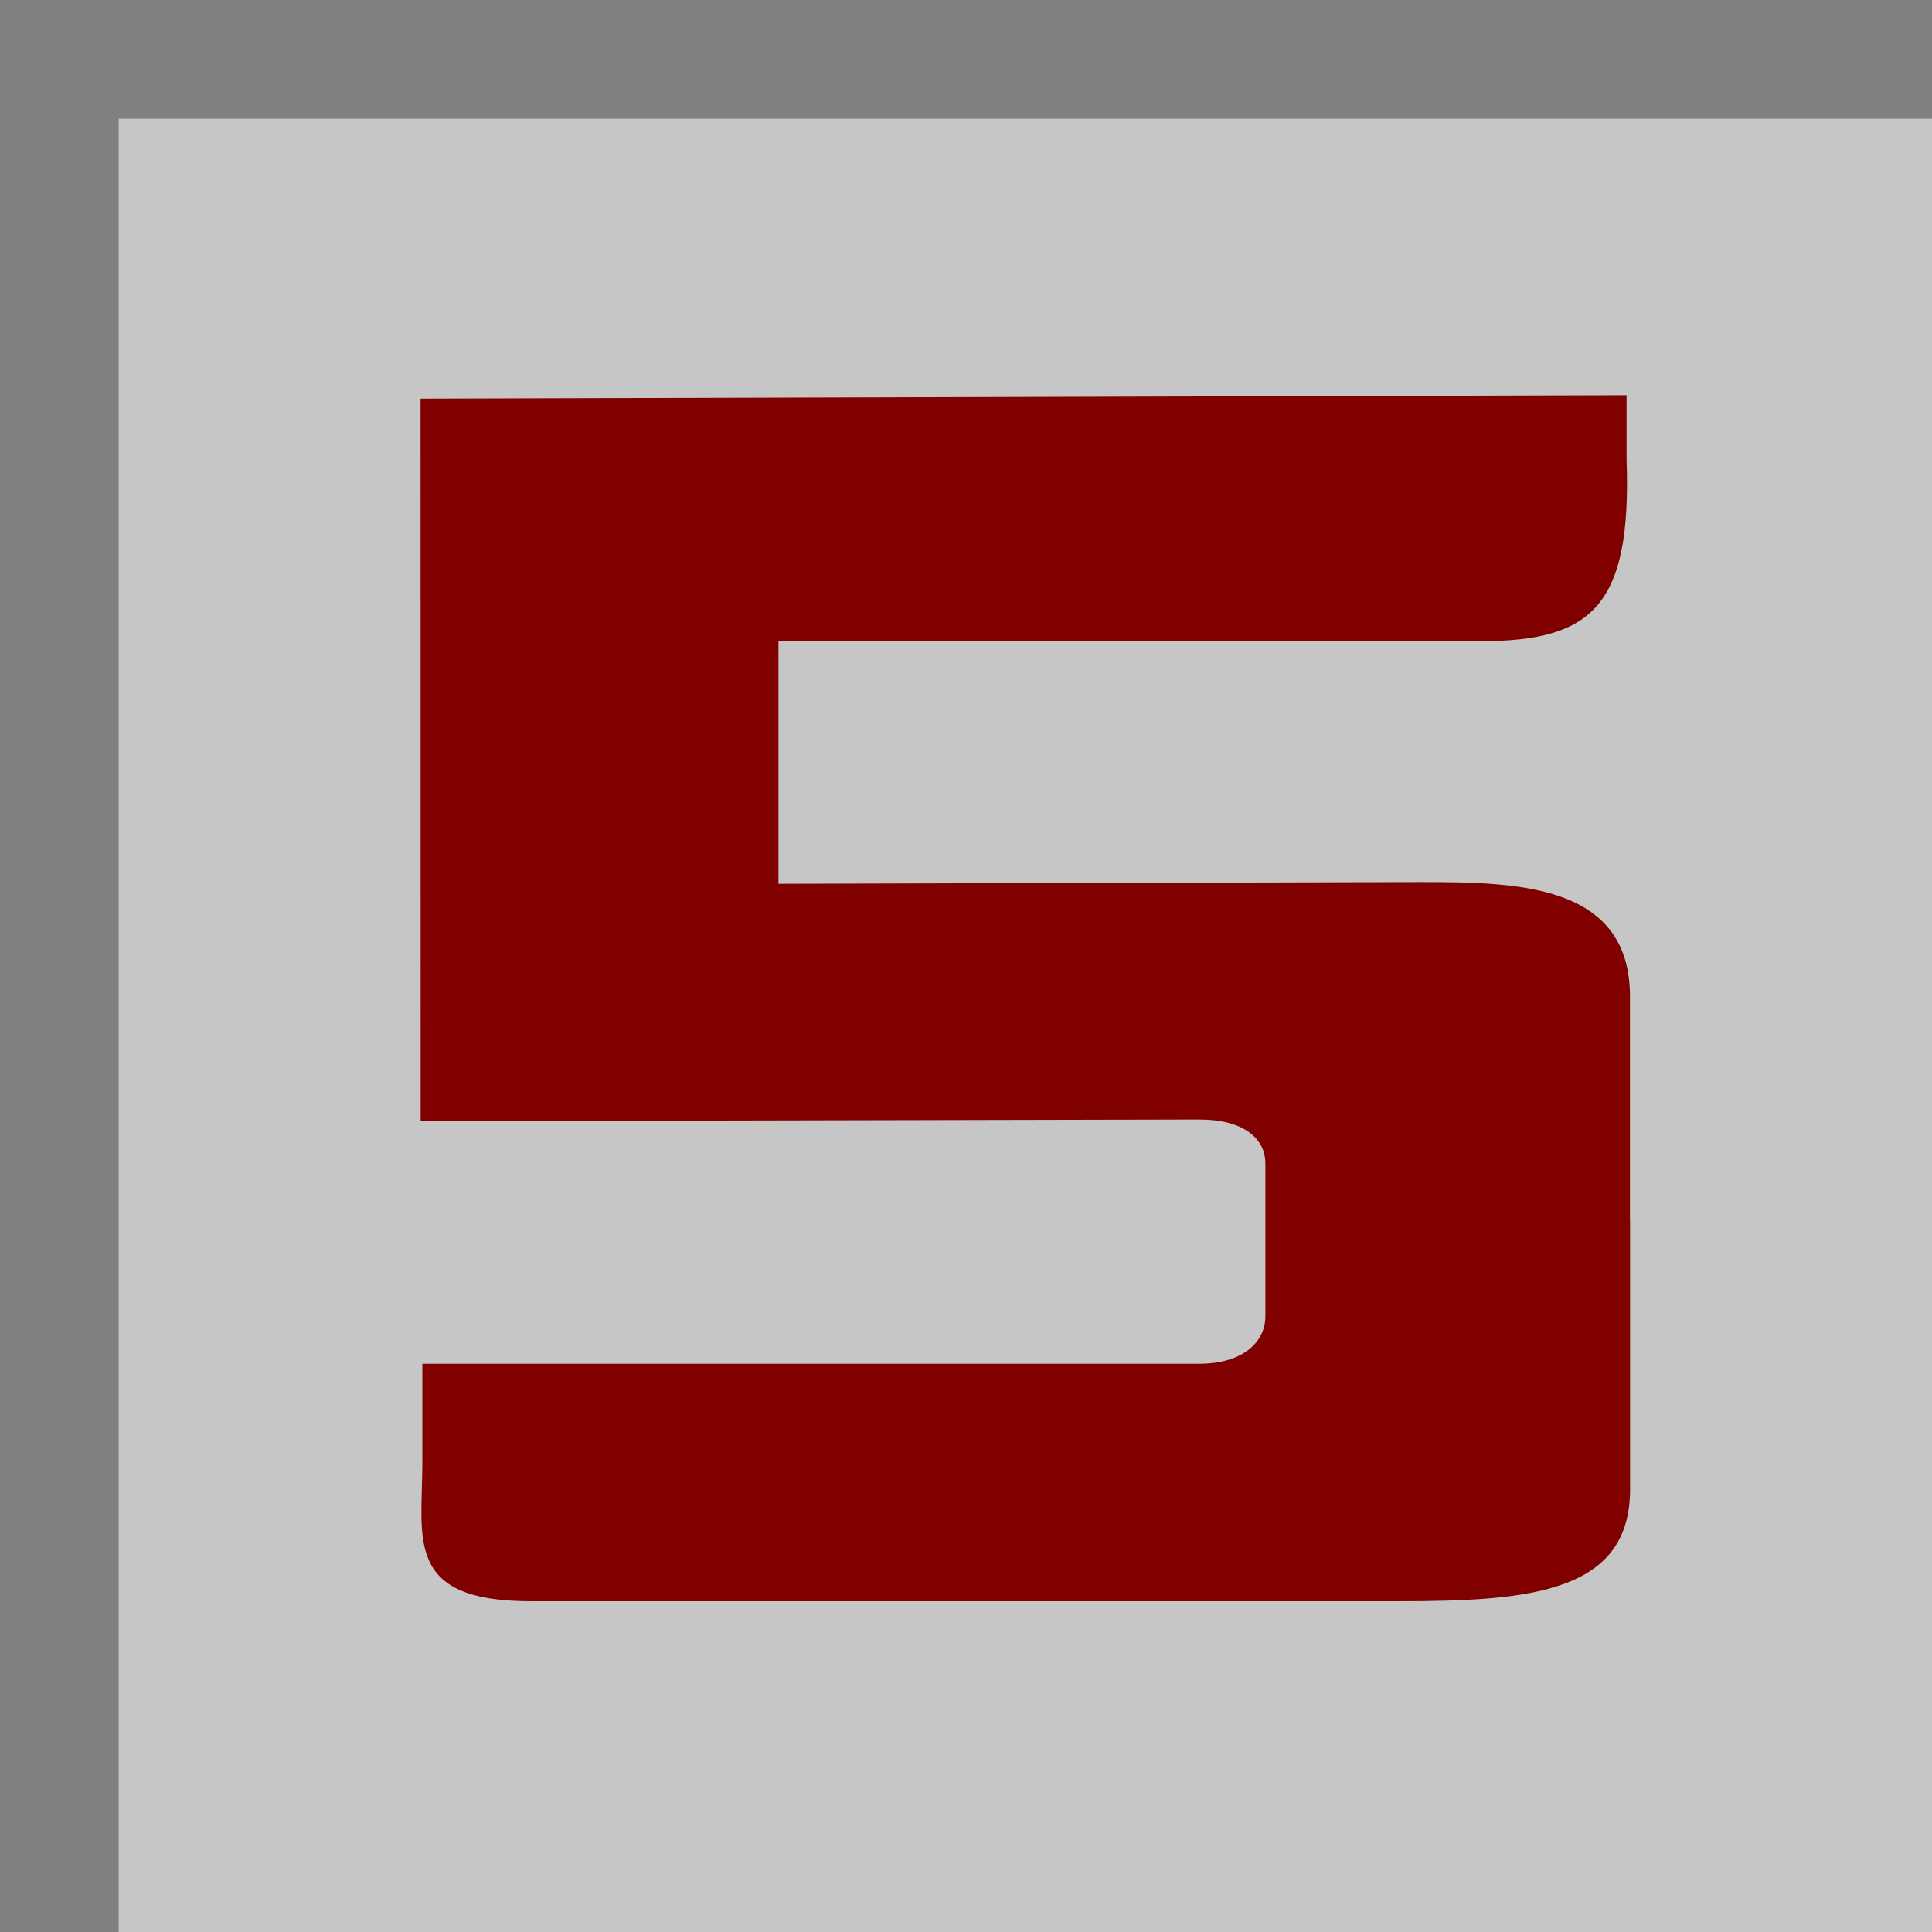
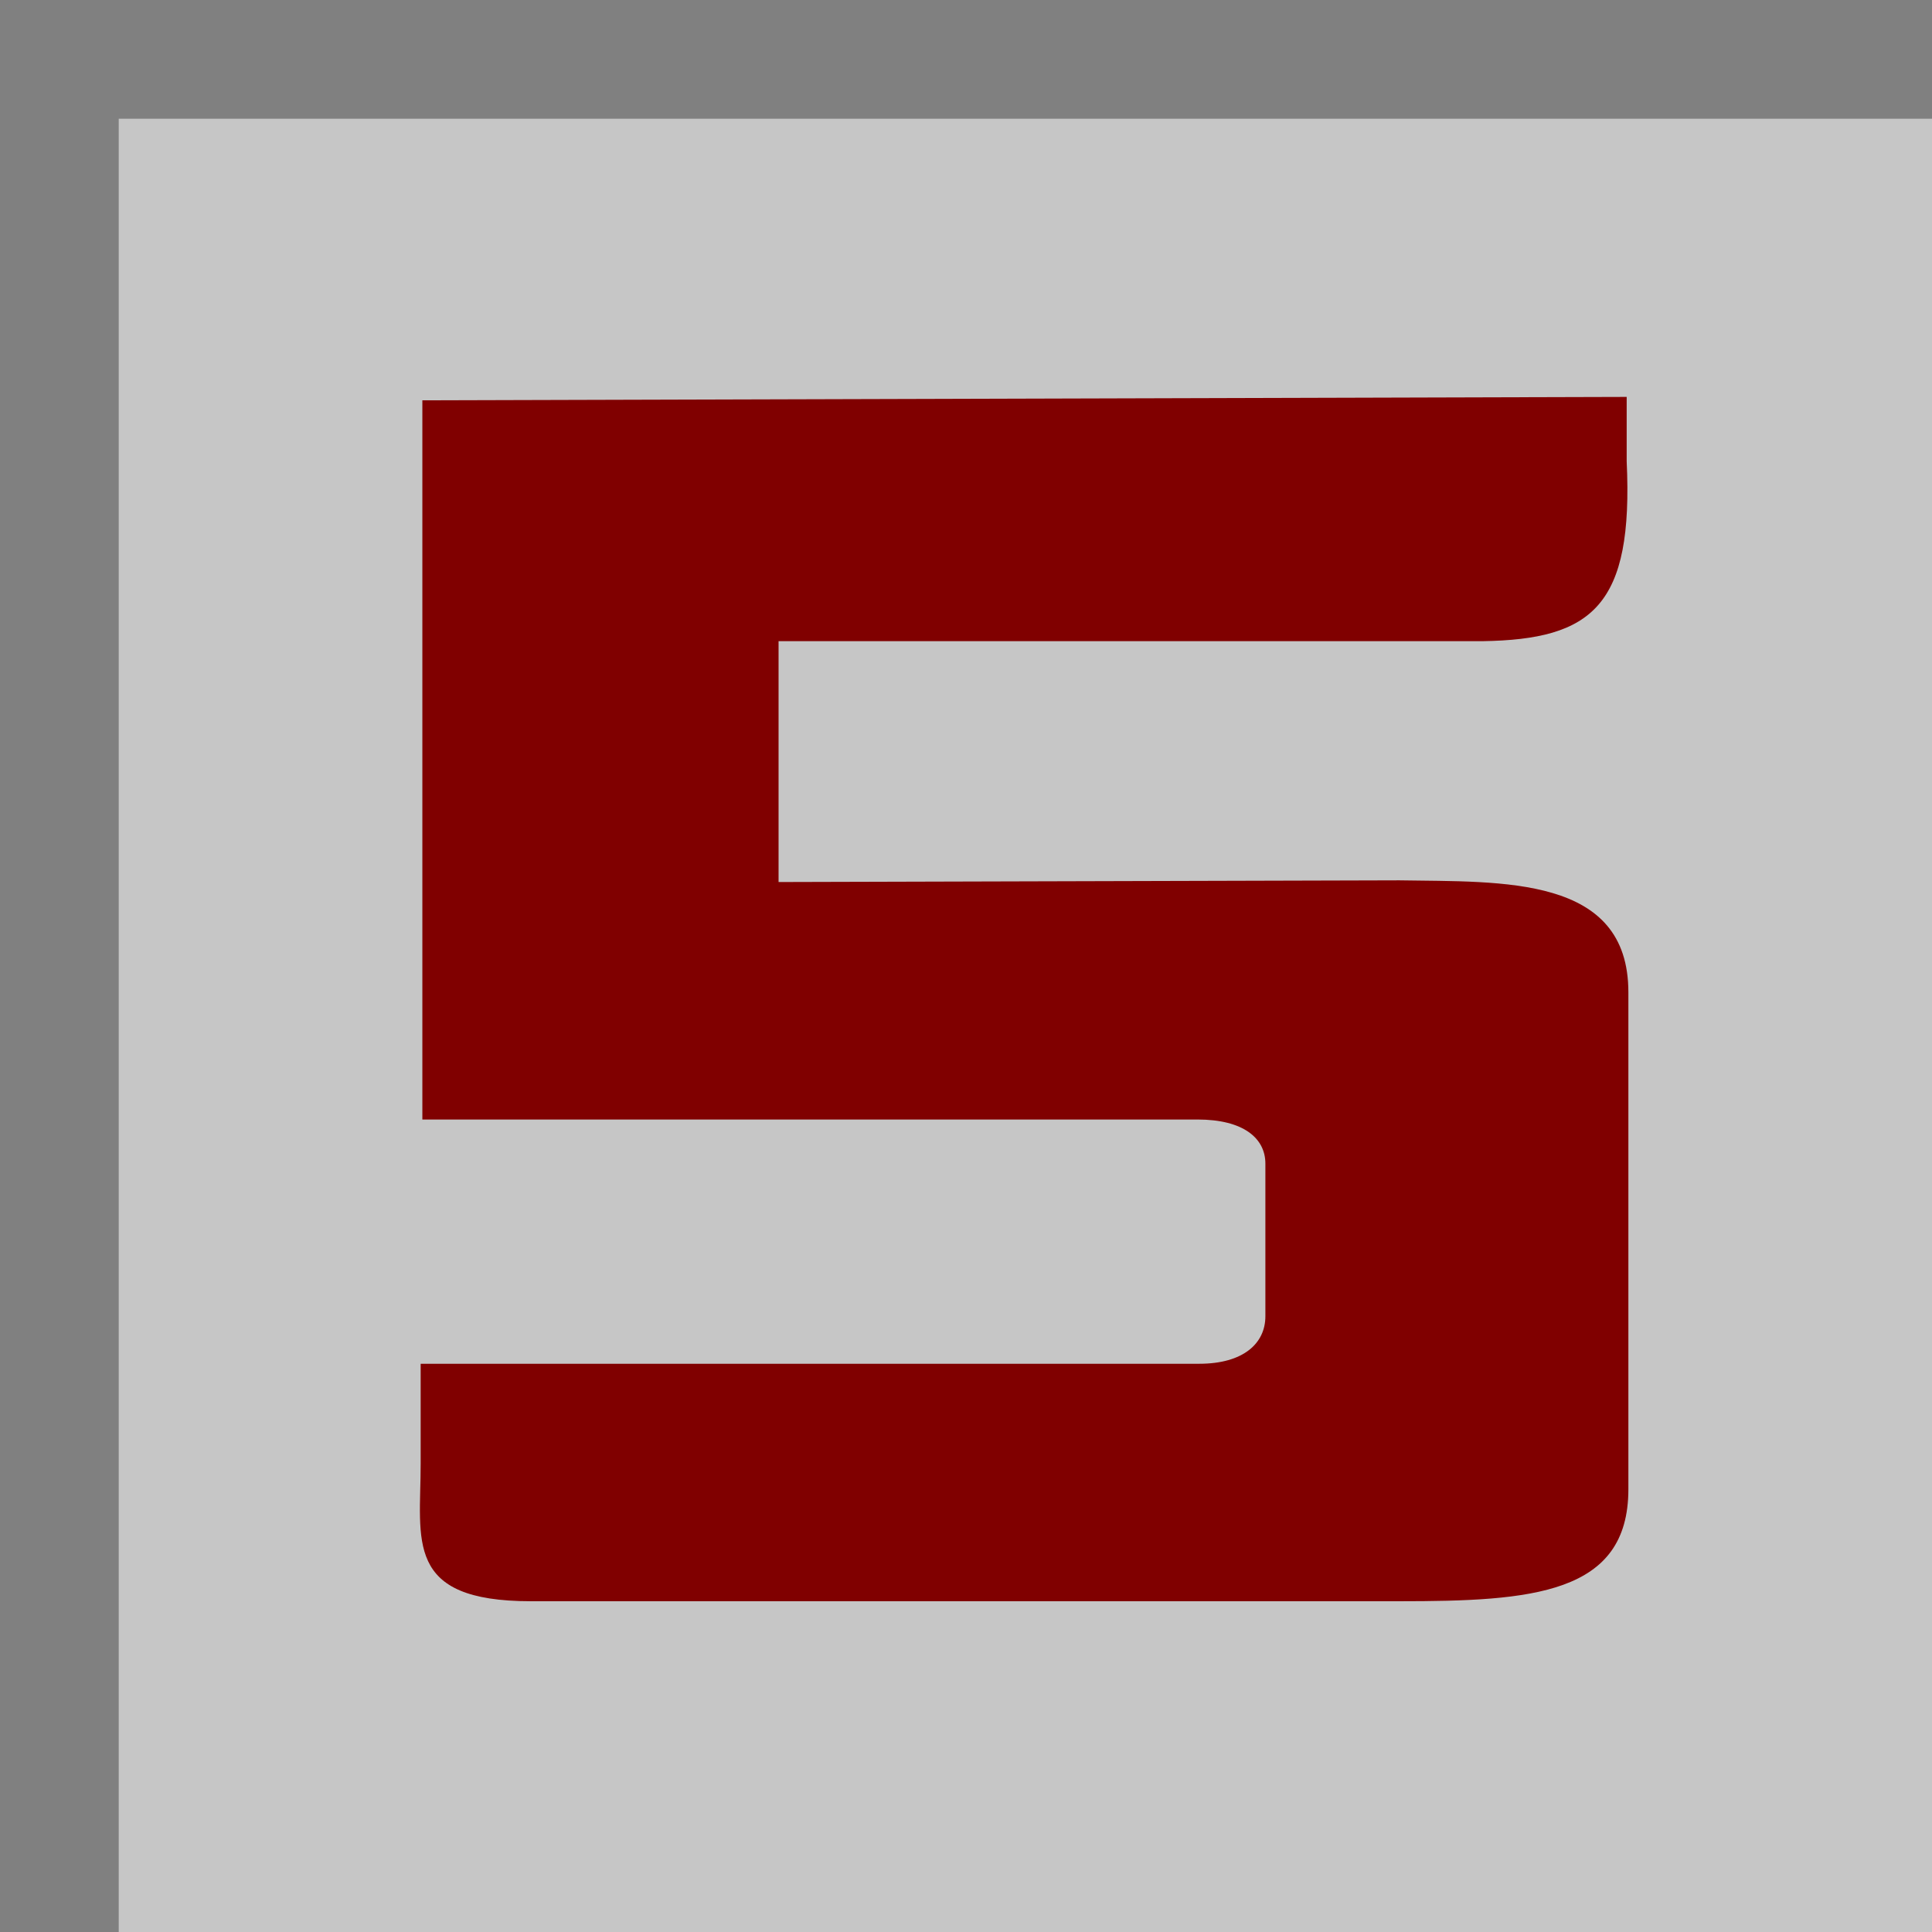
- <svg xmlns="http://www.w3.org/2000/svg" xml:space="preserve" width="25mm" height="25mm" style="shape-rendering:geometricPrecision; text-rendering:geometricPrecision; image-rendering:optimizeQuality; fill-rule:evenodd; clip-rule:evenodd" viewBox="0 0 1.139 1.139">
-   <defs>
-     <style type="text/css">
-    
-     .fil2 {fill:maroon}
-     .fil0 {fill:gray}
-     .fil1 {fill:#c6c6c6}
-    
-   </style>
-   </defs>
-   <g id="Layer_x0020_1">
-     <rect class="fil0" width="1.139" height="1.139" />
-     <rect class="fil1" x="0.07" y="0.07" width="1.07" height="1.07" />
-     <path class="fil2" d="M0.961 0.719l0 0.159c0,0.061 -0.059,0.066 -0.137,0.066l-0.511 0c-0.075,0 -0.064,-0.037 -0.064,-0.082l0 -0.058 0.458 0c0.026,0 0.039,-0.013 0.039,-0.028l0 -0.09c0,-0.015 -0.013,-0.026 -0.039,-0.026l-0.459 0.001 -6.37991e-005 -0.426 0.711 -0.002 0 0.038c0.003,0.086 -0.02,0.107 -0.086,0.107l-0.414 5.01279e-005 -0 0.143 0.367 -0.001c0.06,-0 0.134,-0.003 0.135,0.066 0,0.028 0,0.107 0,0.134z" />
-   </g>
+ <svg xmlns="http://www.w3.org/2000/svg" xml:space="preserve" width="25mm" height="25mm" style="shape-rendering:geometricPrecision;text-rendering:geometricPrecision;image-rendering:optimizeQuality;fill-rule:evenodd;clip-rule:evenodd" viewBox="0 0 1.139 1.139">
+   <path style="fill:gray" d="M0 0h1.139v1.139H0z" />
+   <path style="fill:#c6c6c6" d="M.07.07h1.07v1.07H.07z" />
+   <path d="M.96.72v.158C.96.94.903.944.825.944H.313C.238.944.248.908.248.863V.804h.459C.733.804.746.792.746.776v-.09C.746.671.733.66.706.66H.249V.236l.71-.002v.038C.963.357.939.377.874.378H.459V.52L.825.519C.886.52.96.516.96.585V.72z" style="fill:maroon" />
</svg>
